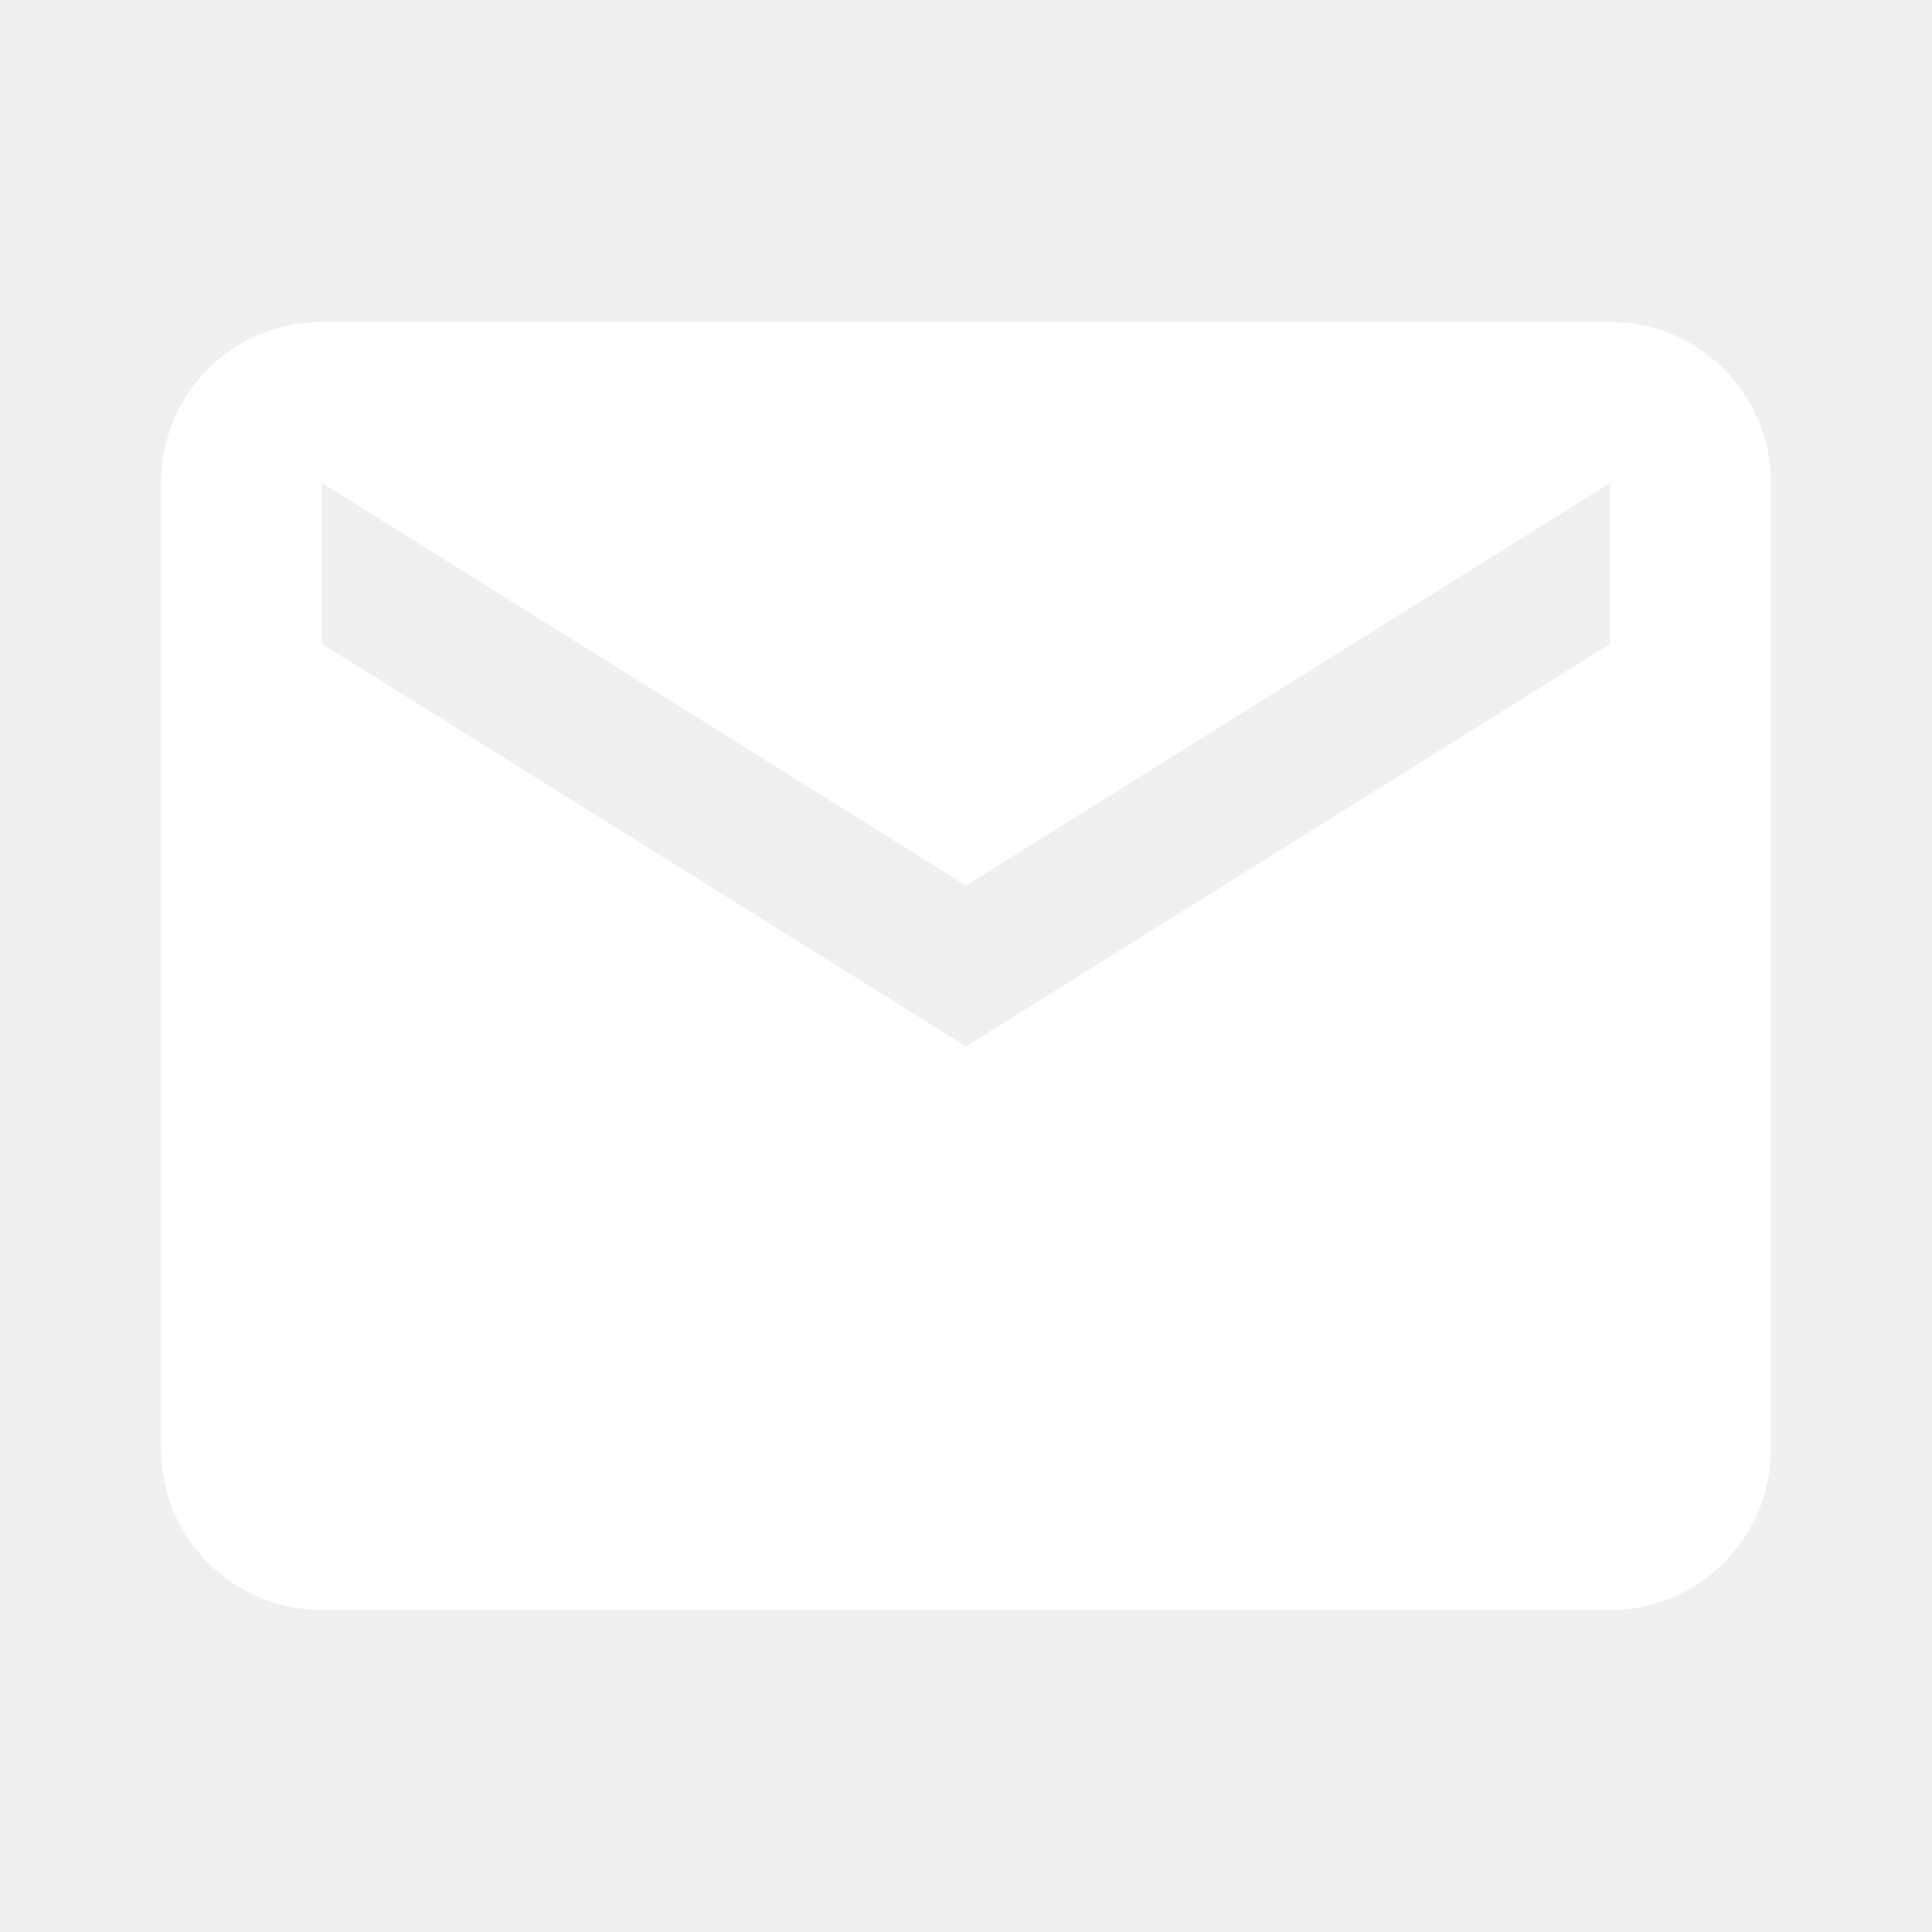
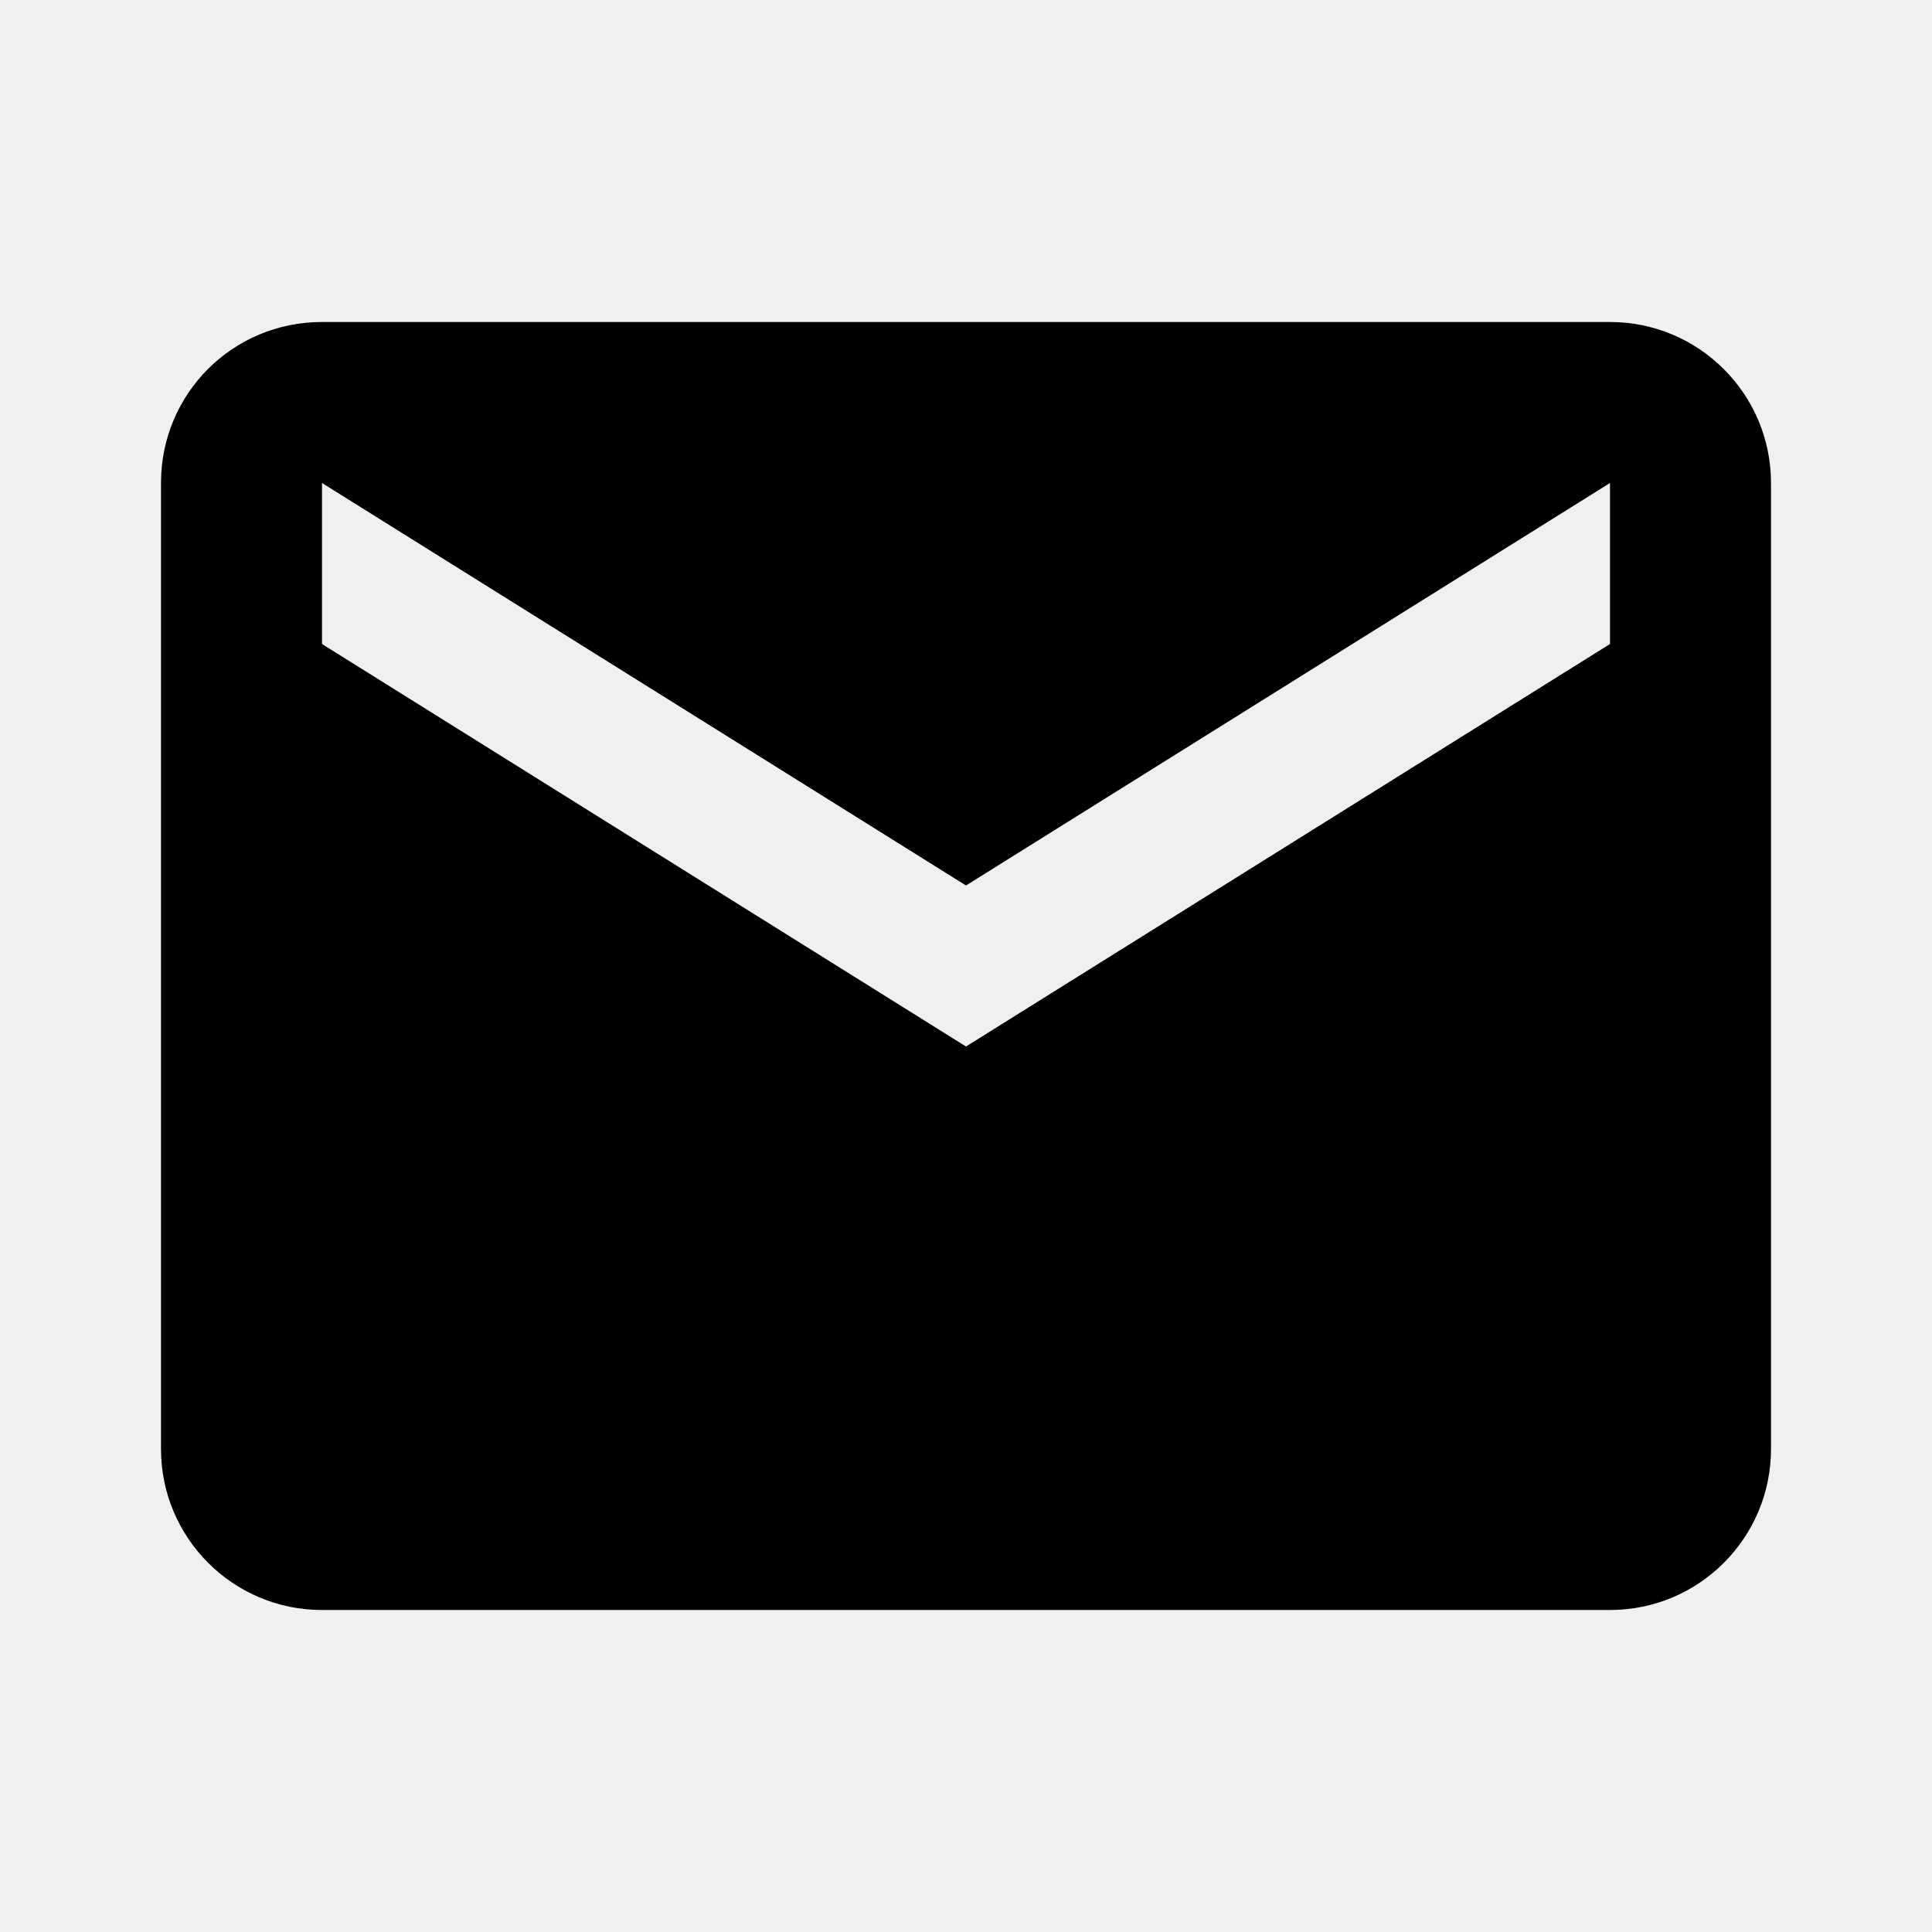
- <svg xmlns="http://www.w3.org/2000/svg" width="128" height="128" viewBox="0 0 24 24">
-   <path fill="#ffffff" d="m20 8l-8 5l-8-5V6l8 5l8-5m0-2H4c-1.11 0-2 .89-2 2v12a2 2 0 0 0 2 2h16a2 2 0 0 0 2-2V6a2 2 0 0 0-2-2" />
+ <svg xmlns="http://www.w3.org/2000/svg" width="128" height="128" viewBox="0 0 24 24" fill="currentColor">
+   <path d="m20 8l-8 5l-8-5V6l8 5l8-5m0-2H4c-1.11 0-2 .89-2 2v12a2 2 0 0 0 2 2h16a2 2 0 0 0 2-2V6a2 2 0 0 0-2-2" />
</svg>
